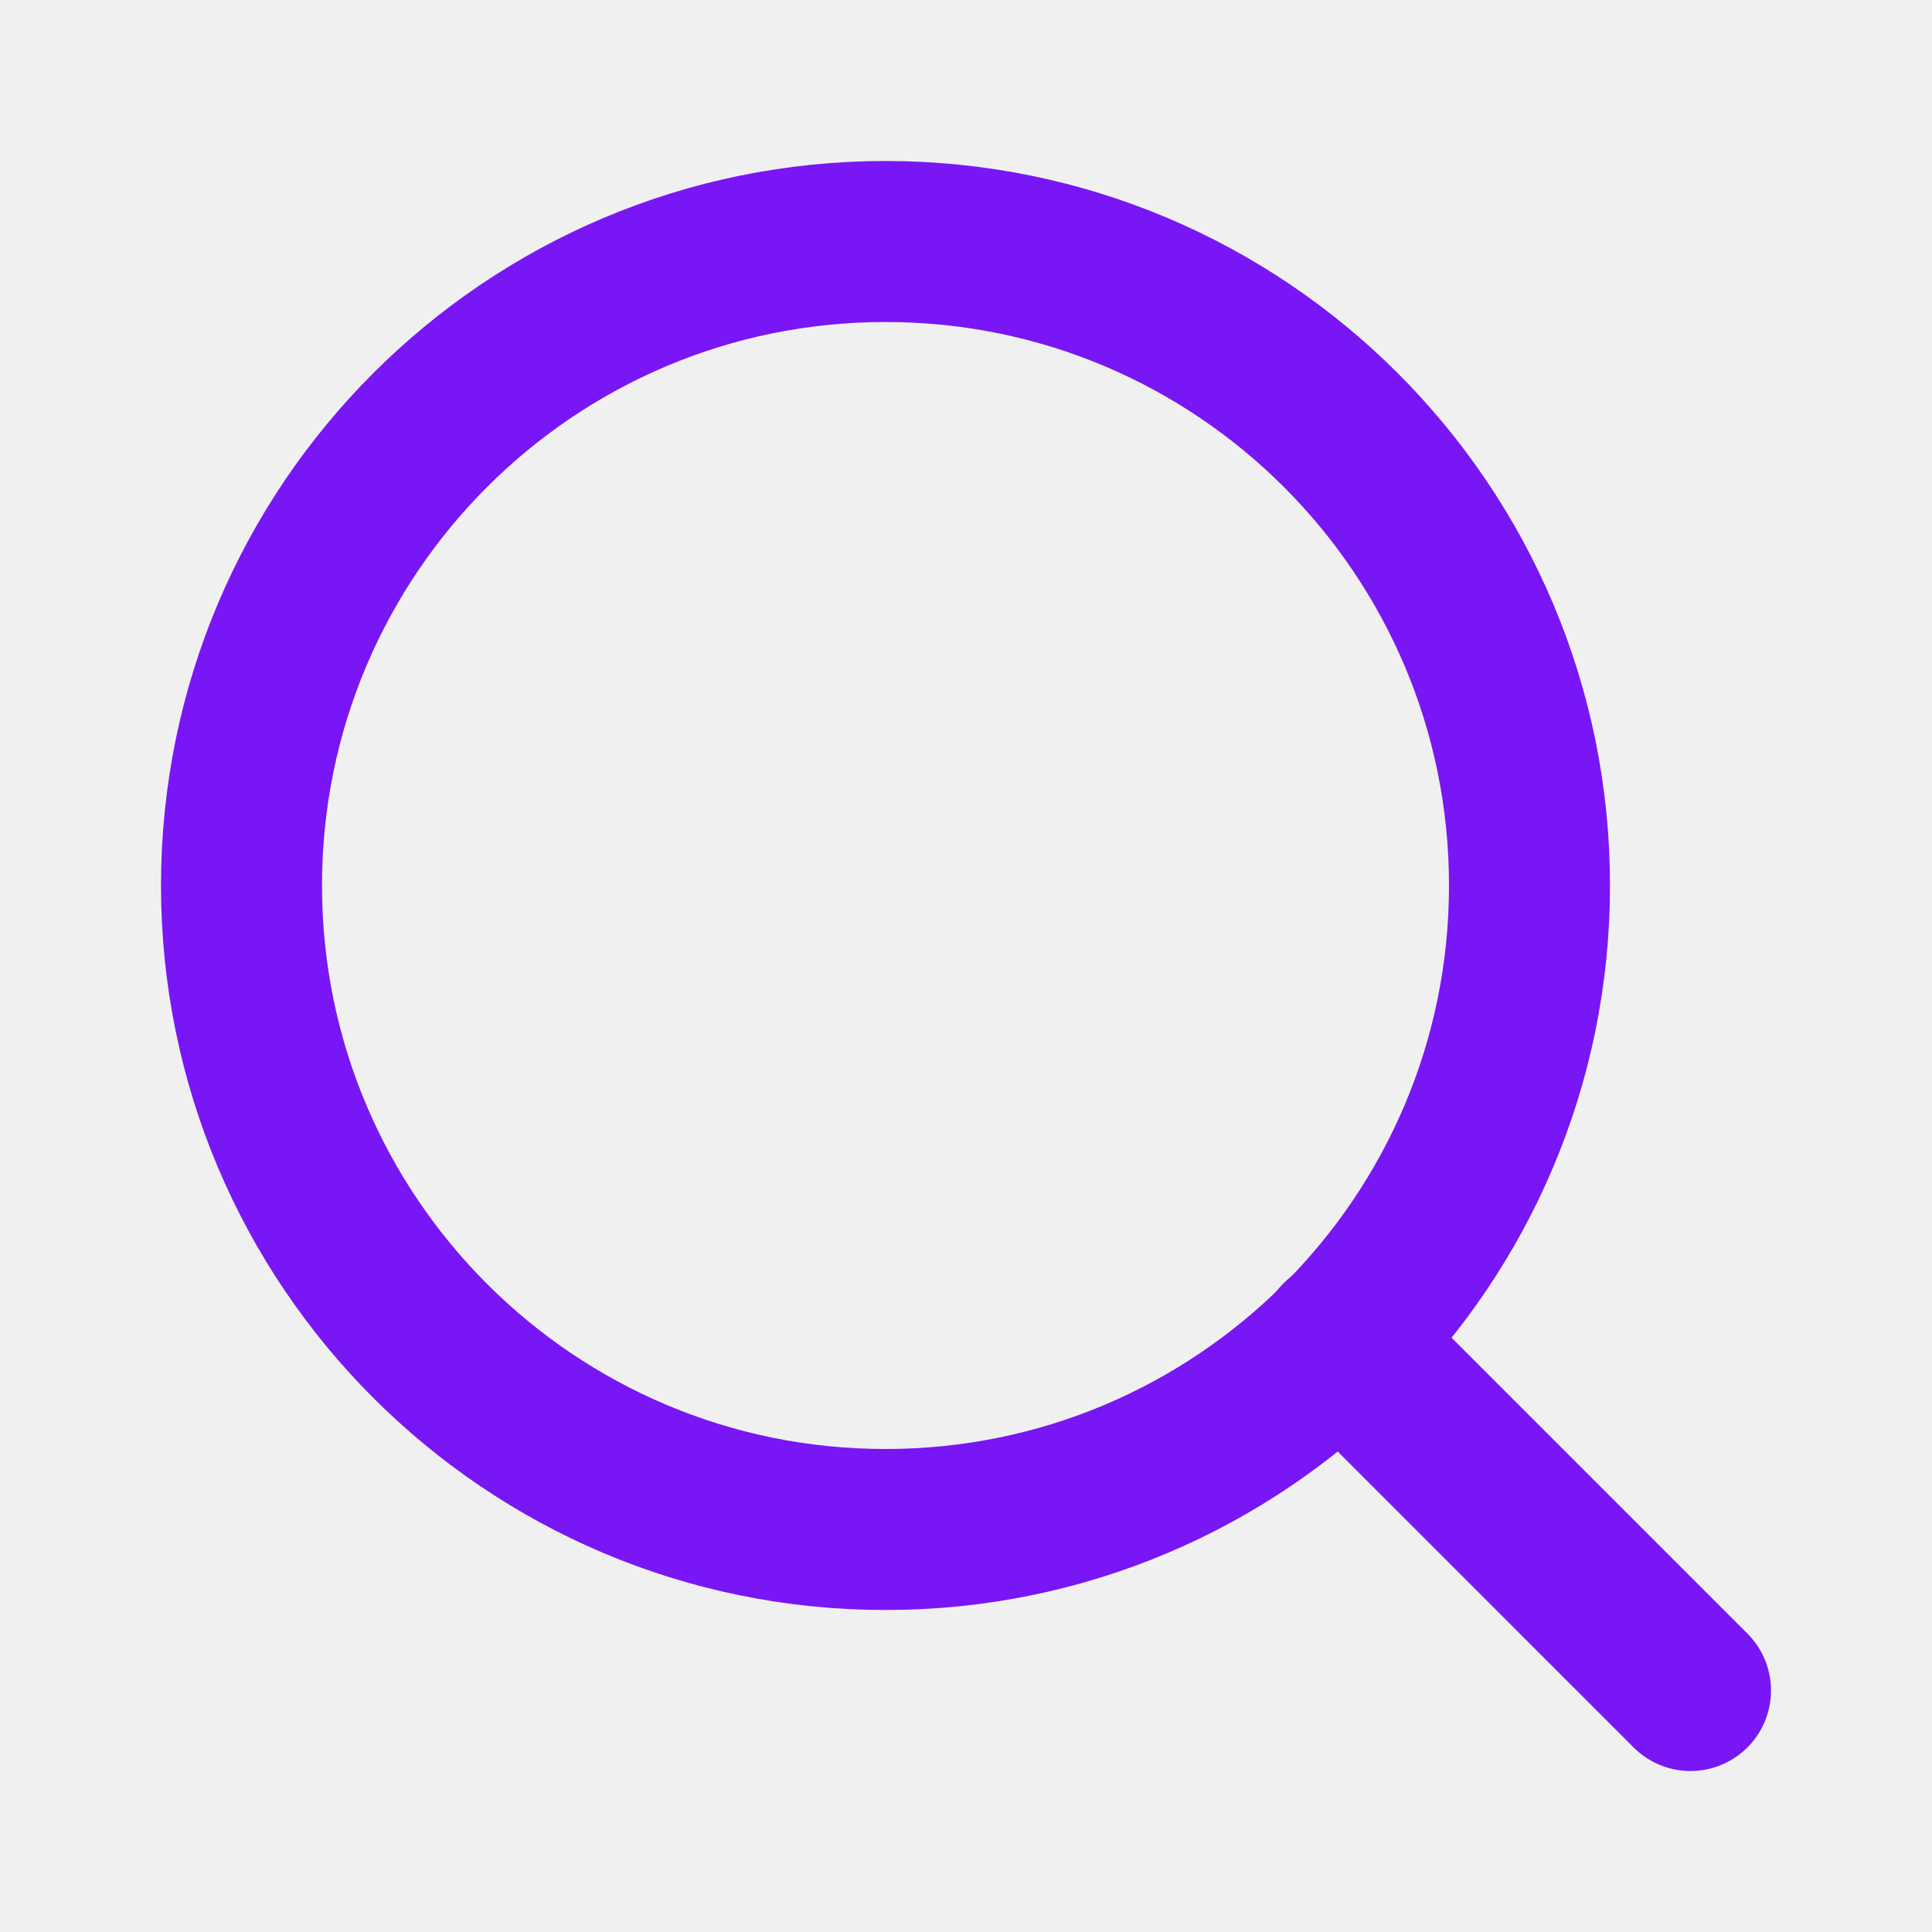
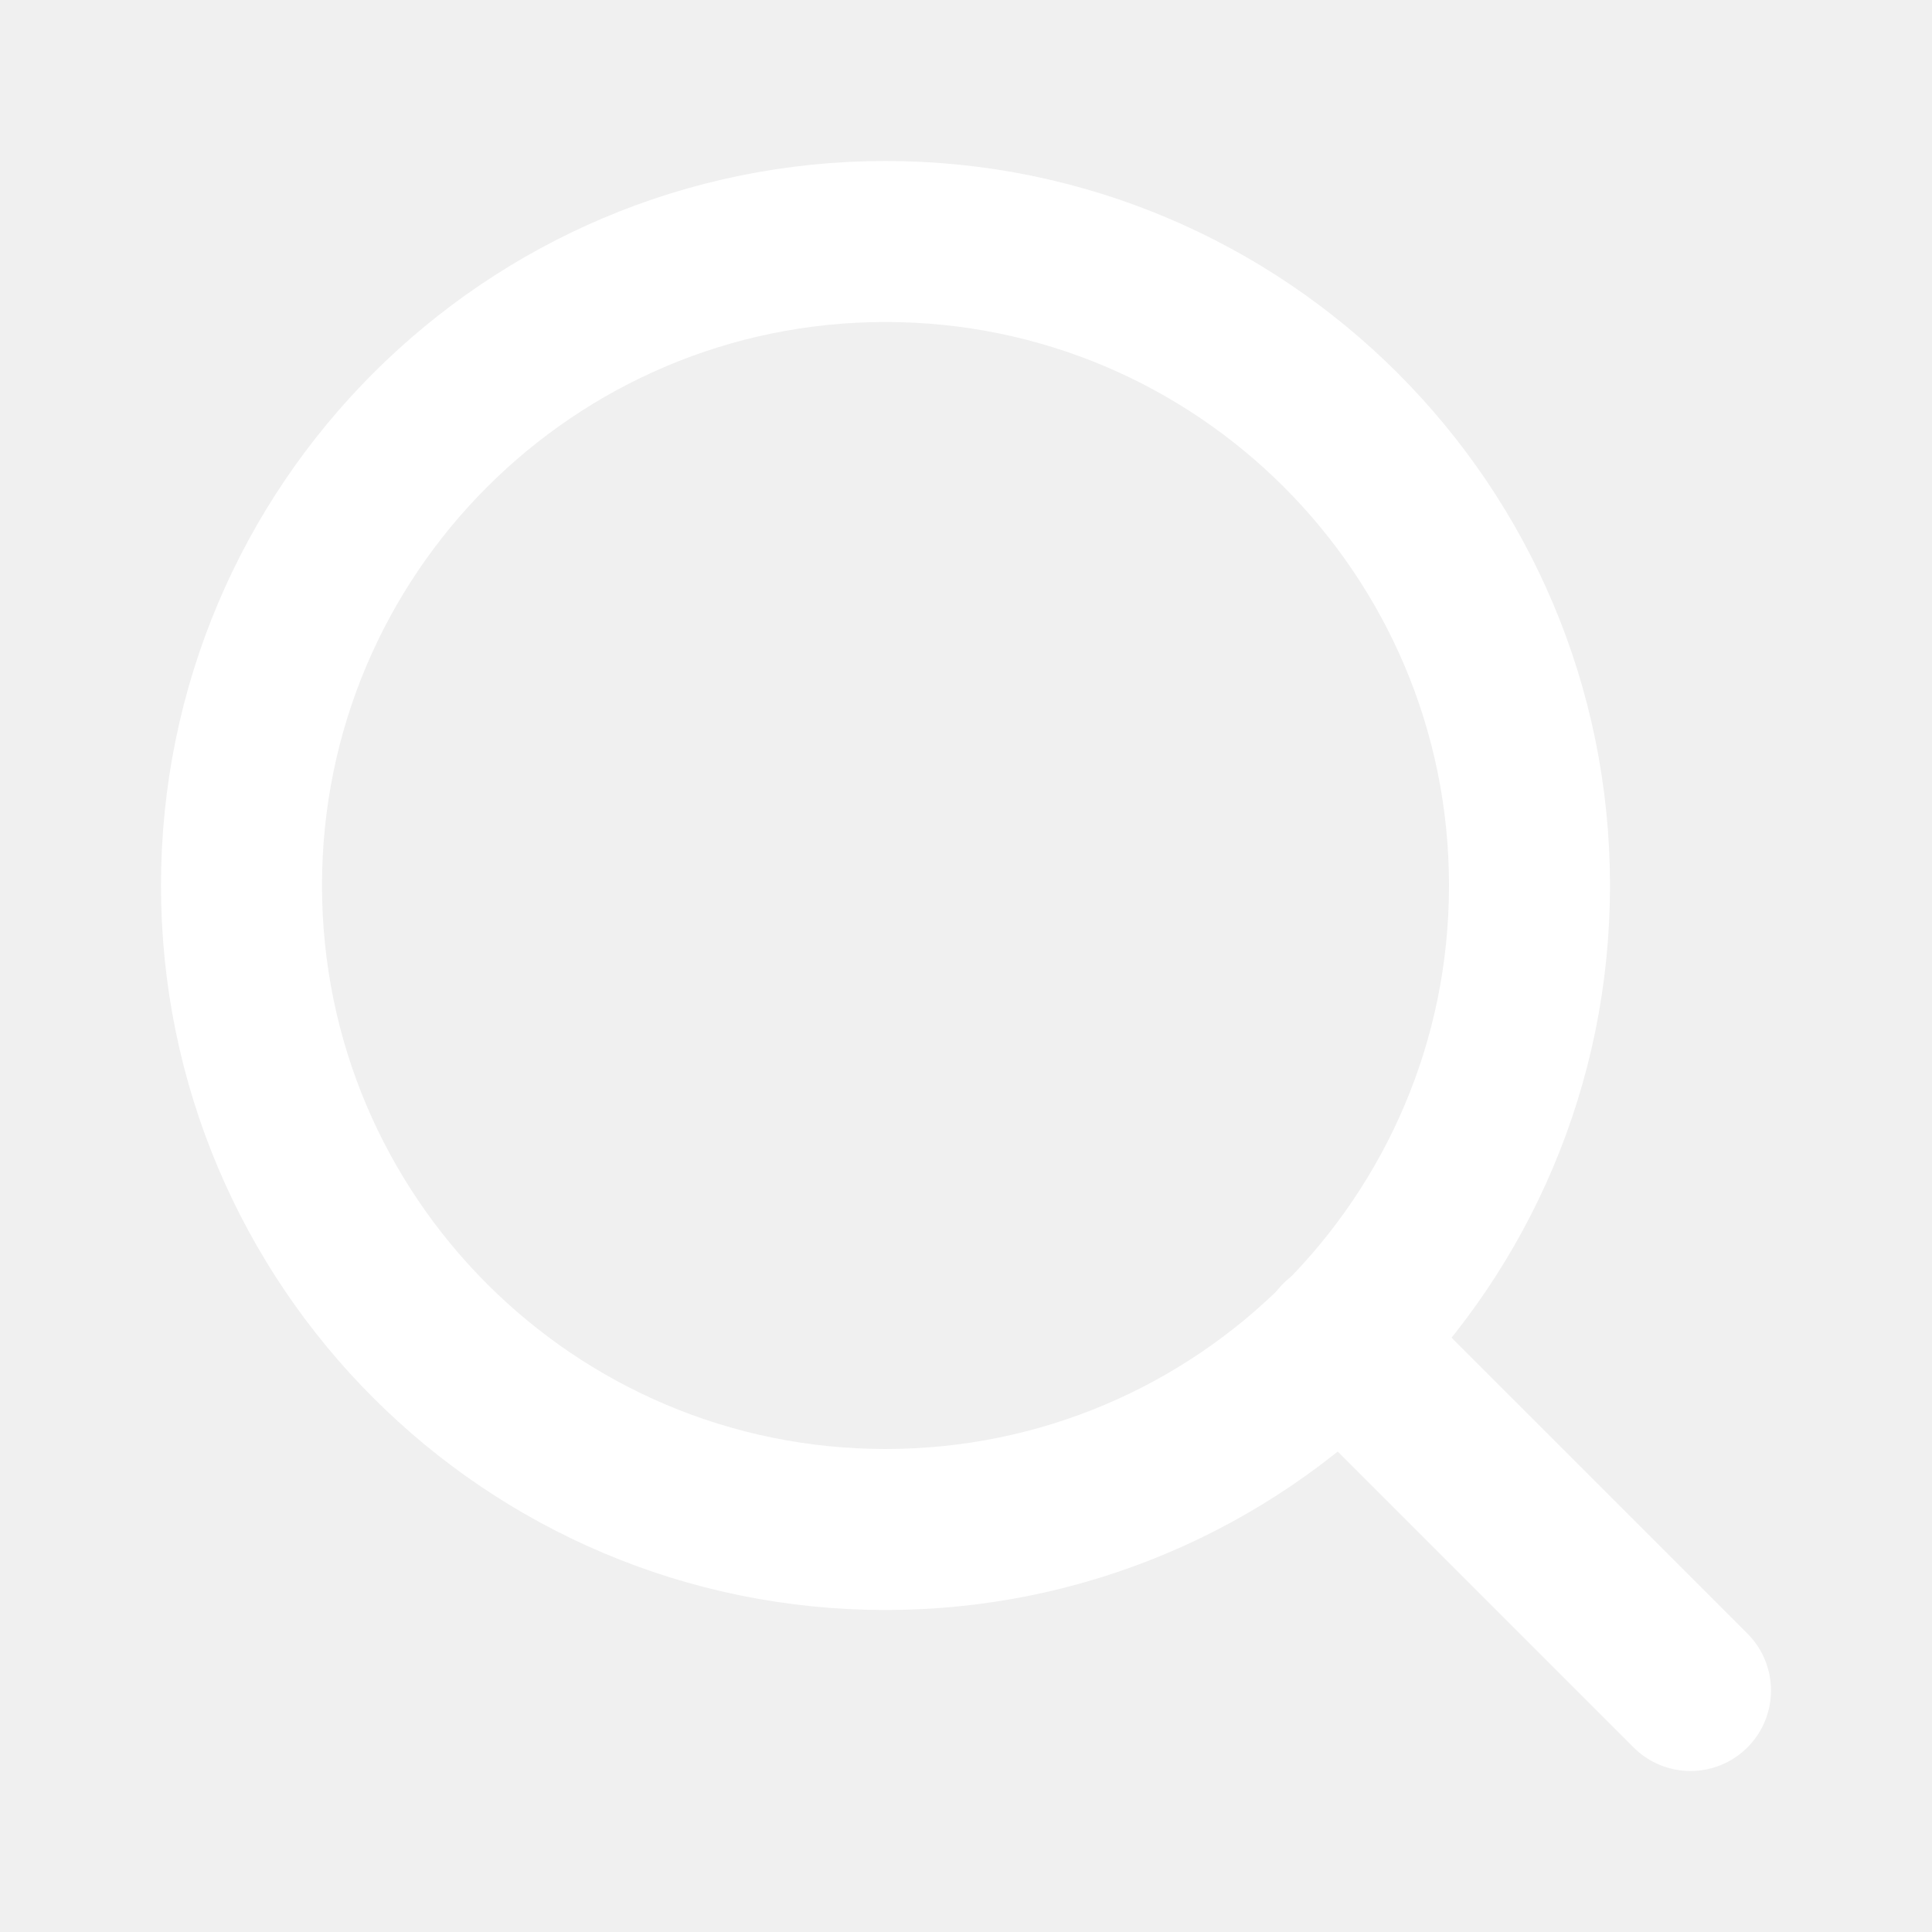
<svg xmlns="http://www.w3.org/2000/svg" width="24" height="24" viewBox="0 0 24 24" fill="none">
-   <path d="M11 19C15.418 19 19 15.418 19 11C19 6.582 15.418 3 11 3C6.582 3 3 6.582 3 11C3 15.418 6.582 19 11 19Z" stroke="#7916F5" stroke-width="2" stroke-linecap="round" stroke-linejoin="round" />
-   <path d="M21 21L16.65 16.65" stroke="#7916F5" stroke-width="2" stroke-linecap="round" stroke-linejoin="round" />
+   <path d="M11 19C15.418 19 19 15.418 19 11C19 6.582 15.418 3 11 3C6.582 3 3 6.582 3 11C3 15.418 6.582 19 11 19Z" stroke="#fff" stroke-width="2" stroke-linecap="round" stroke-linejoin="round" />
+   <path d="M21 21L16.65 16.65" stroke="#fff" stroke-width="2" stroke-linecap="round" stroke-linejoin="round" />
</svg>
